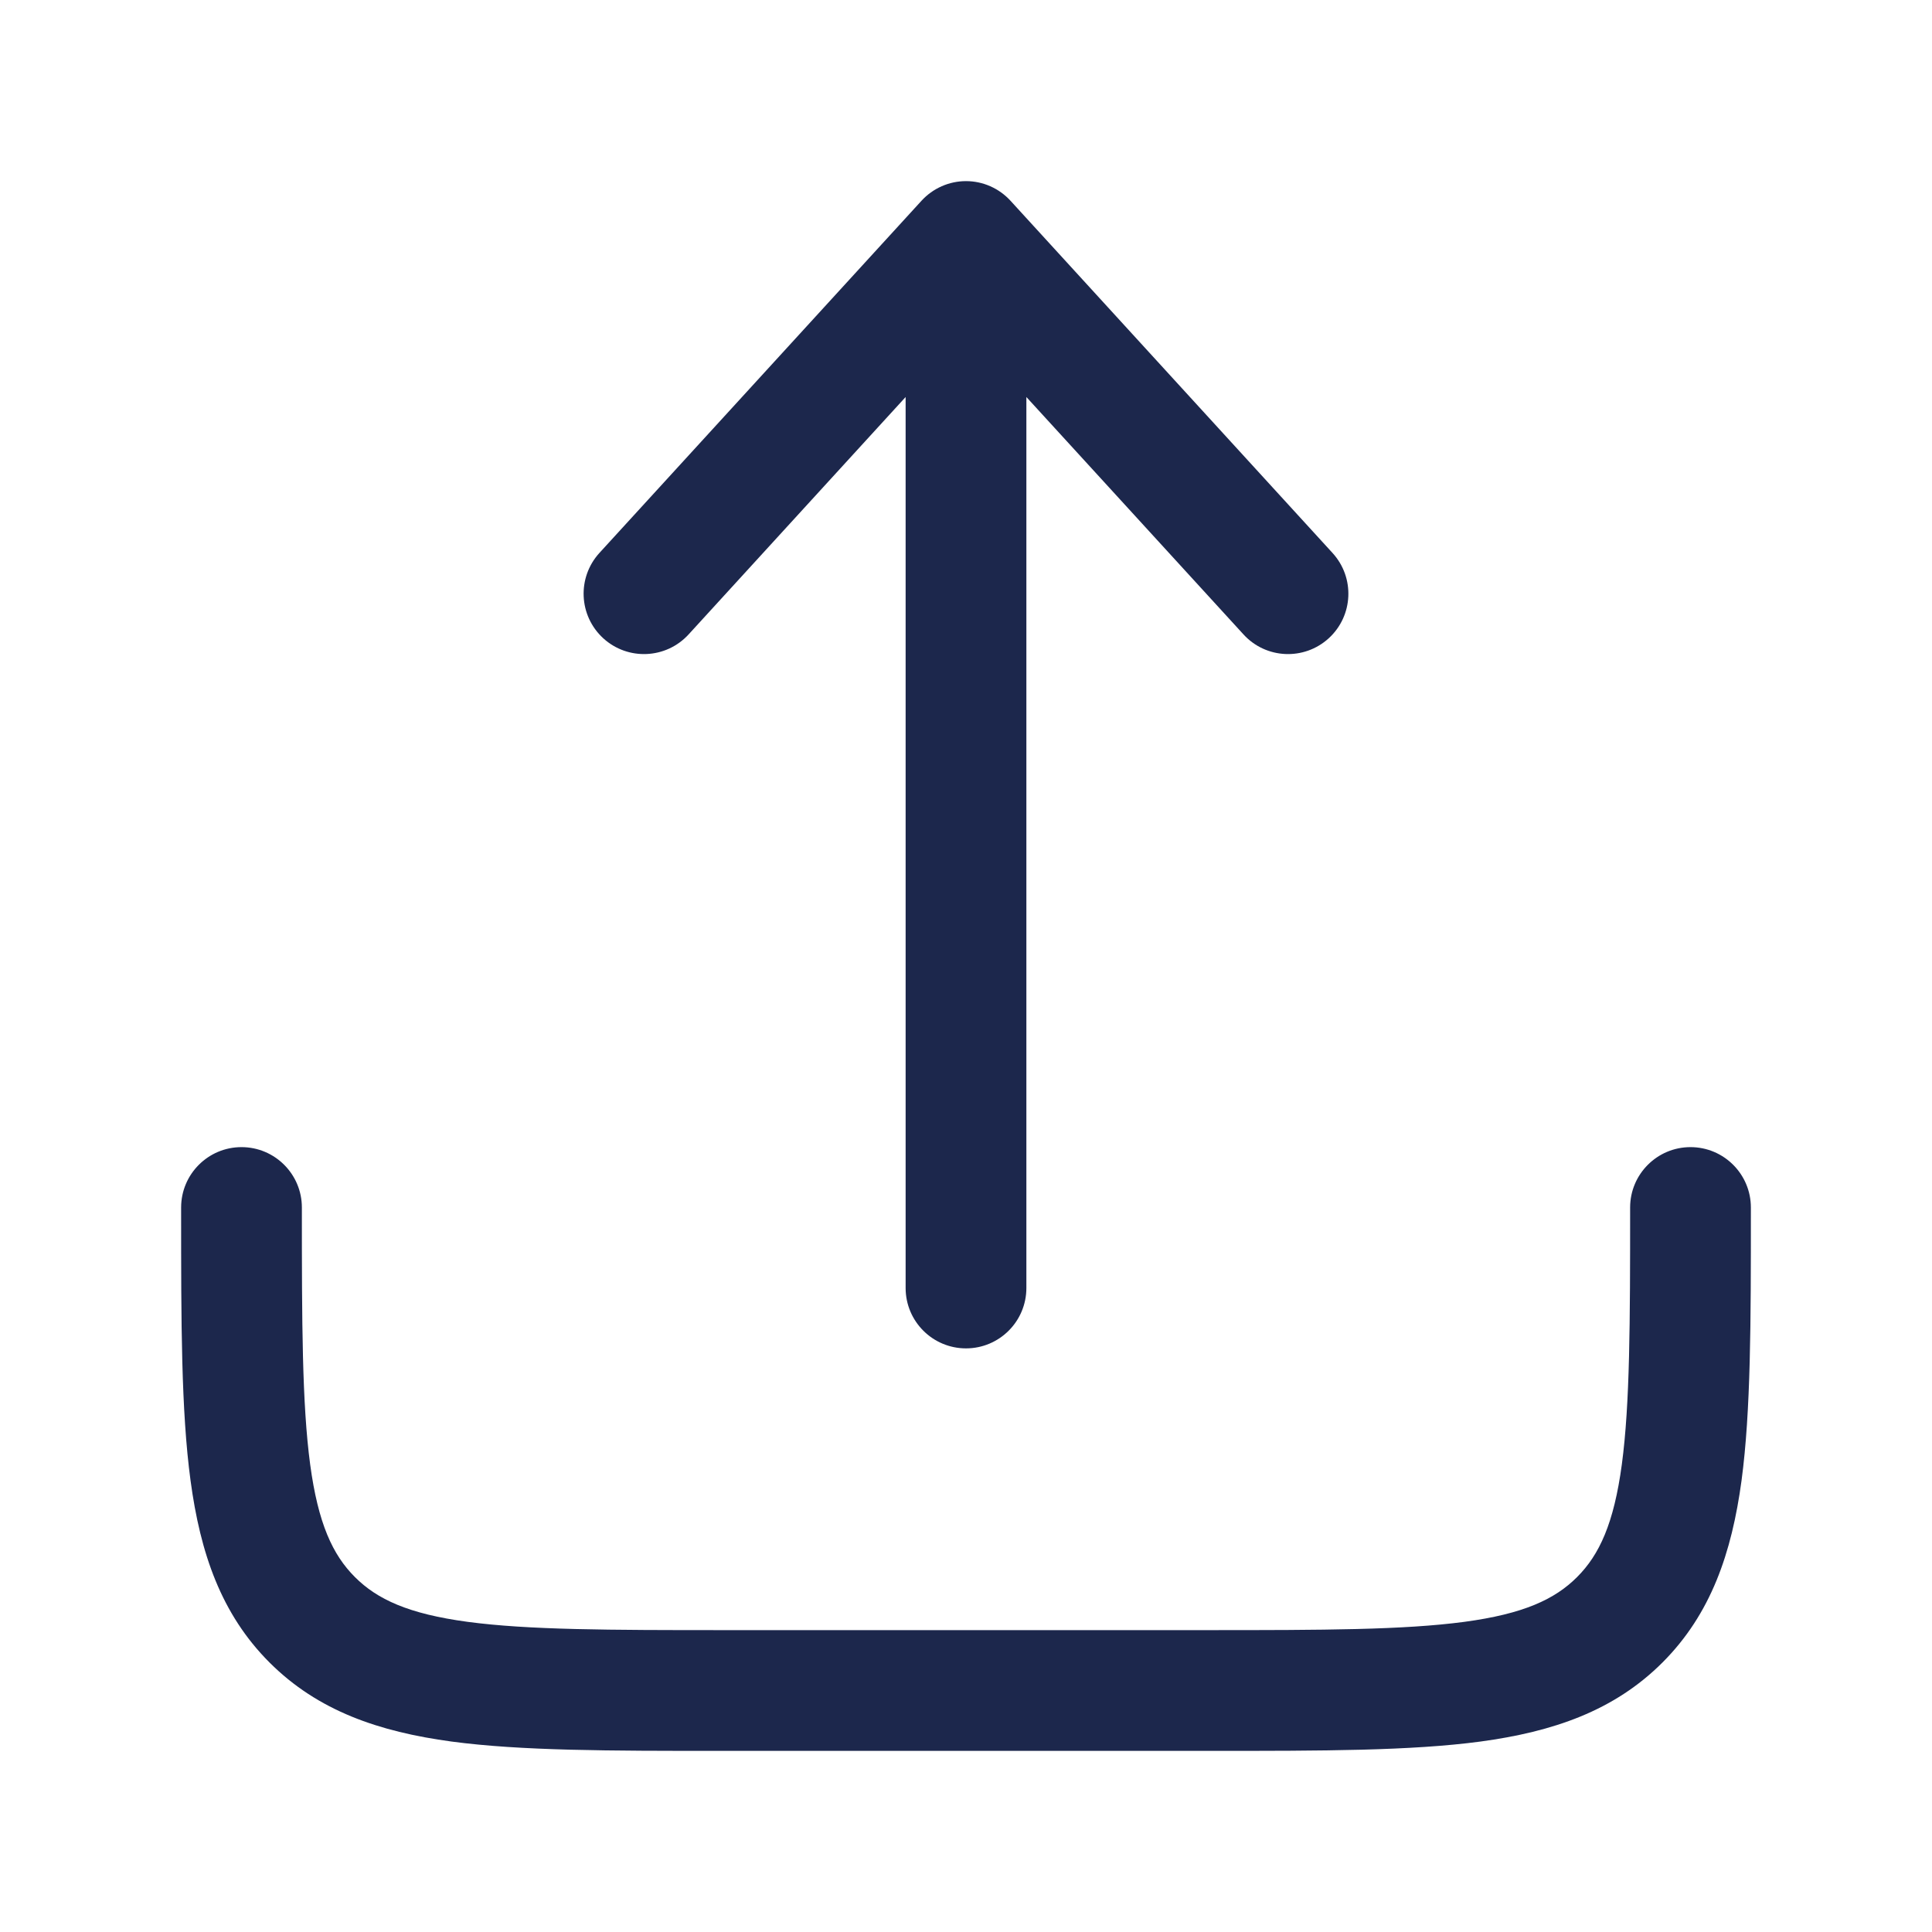
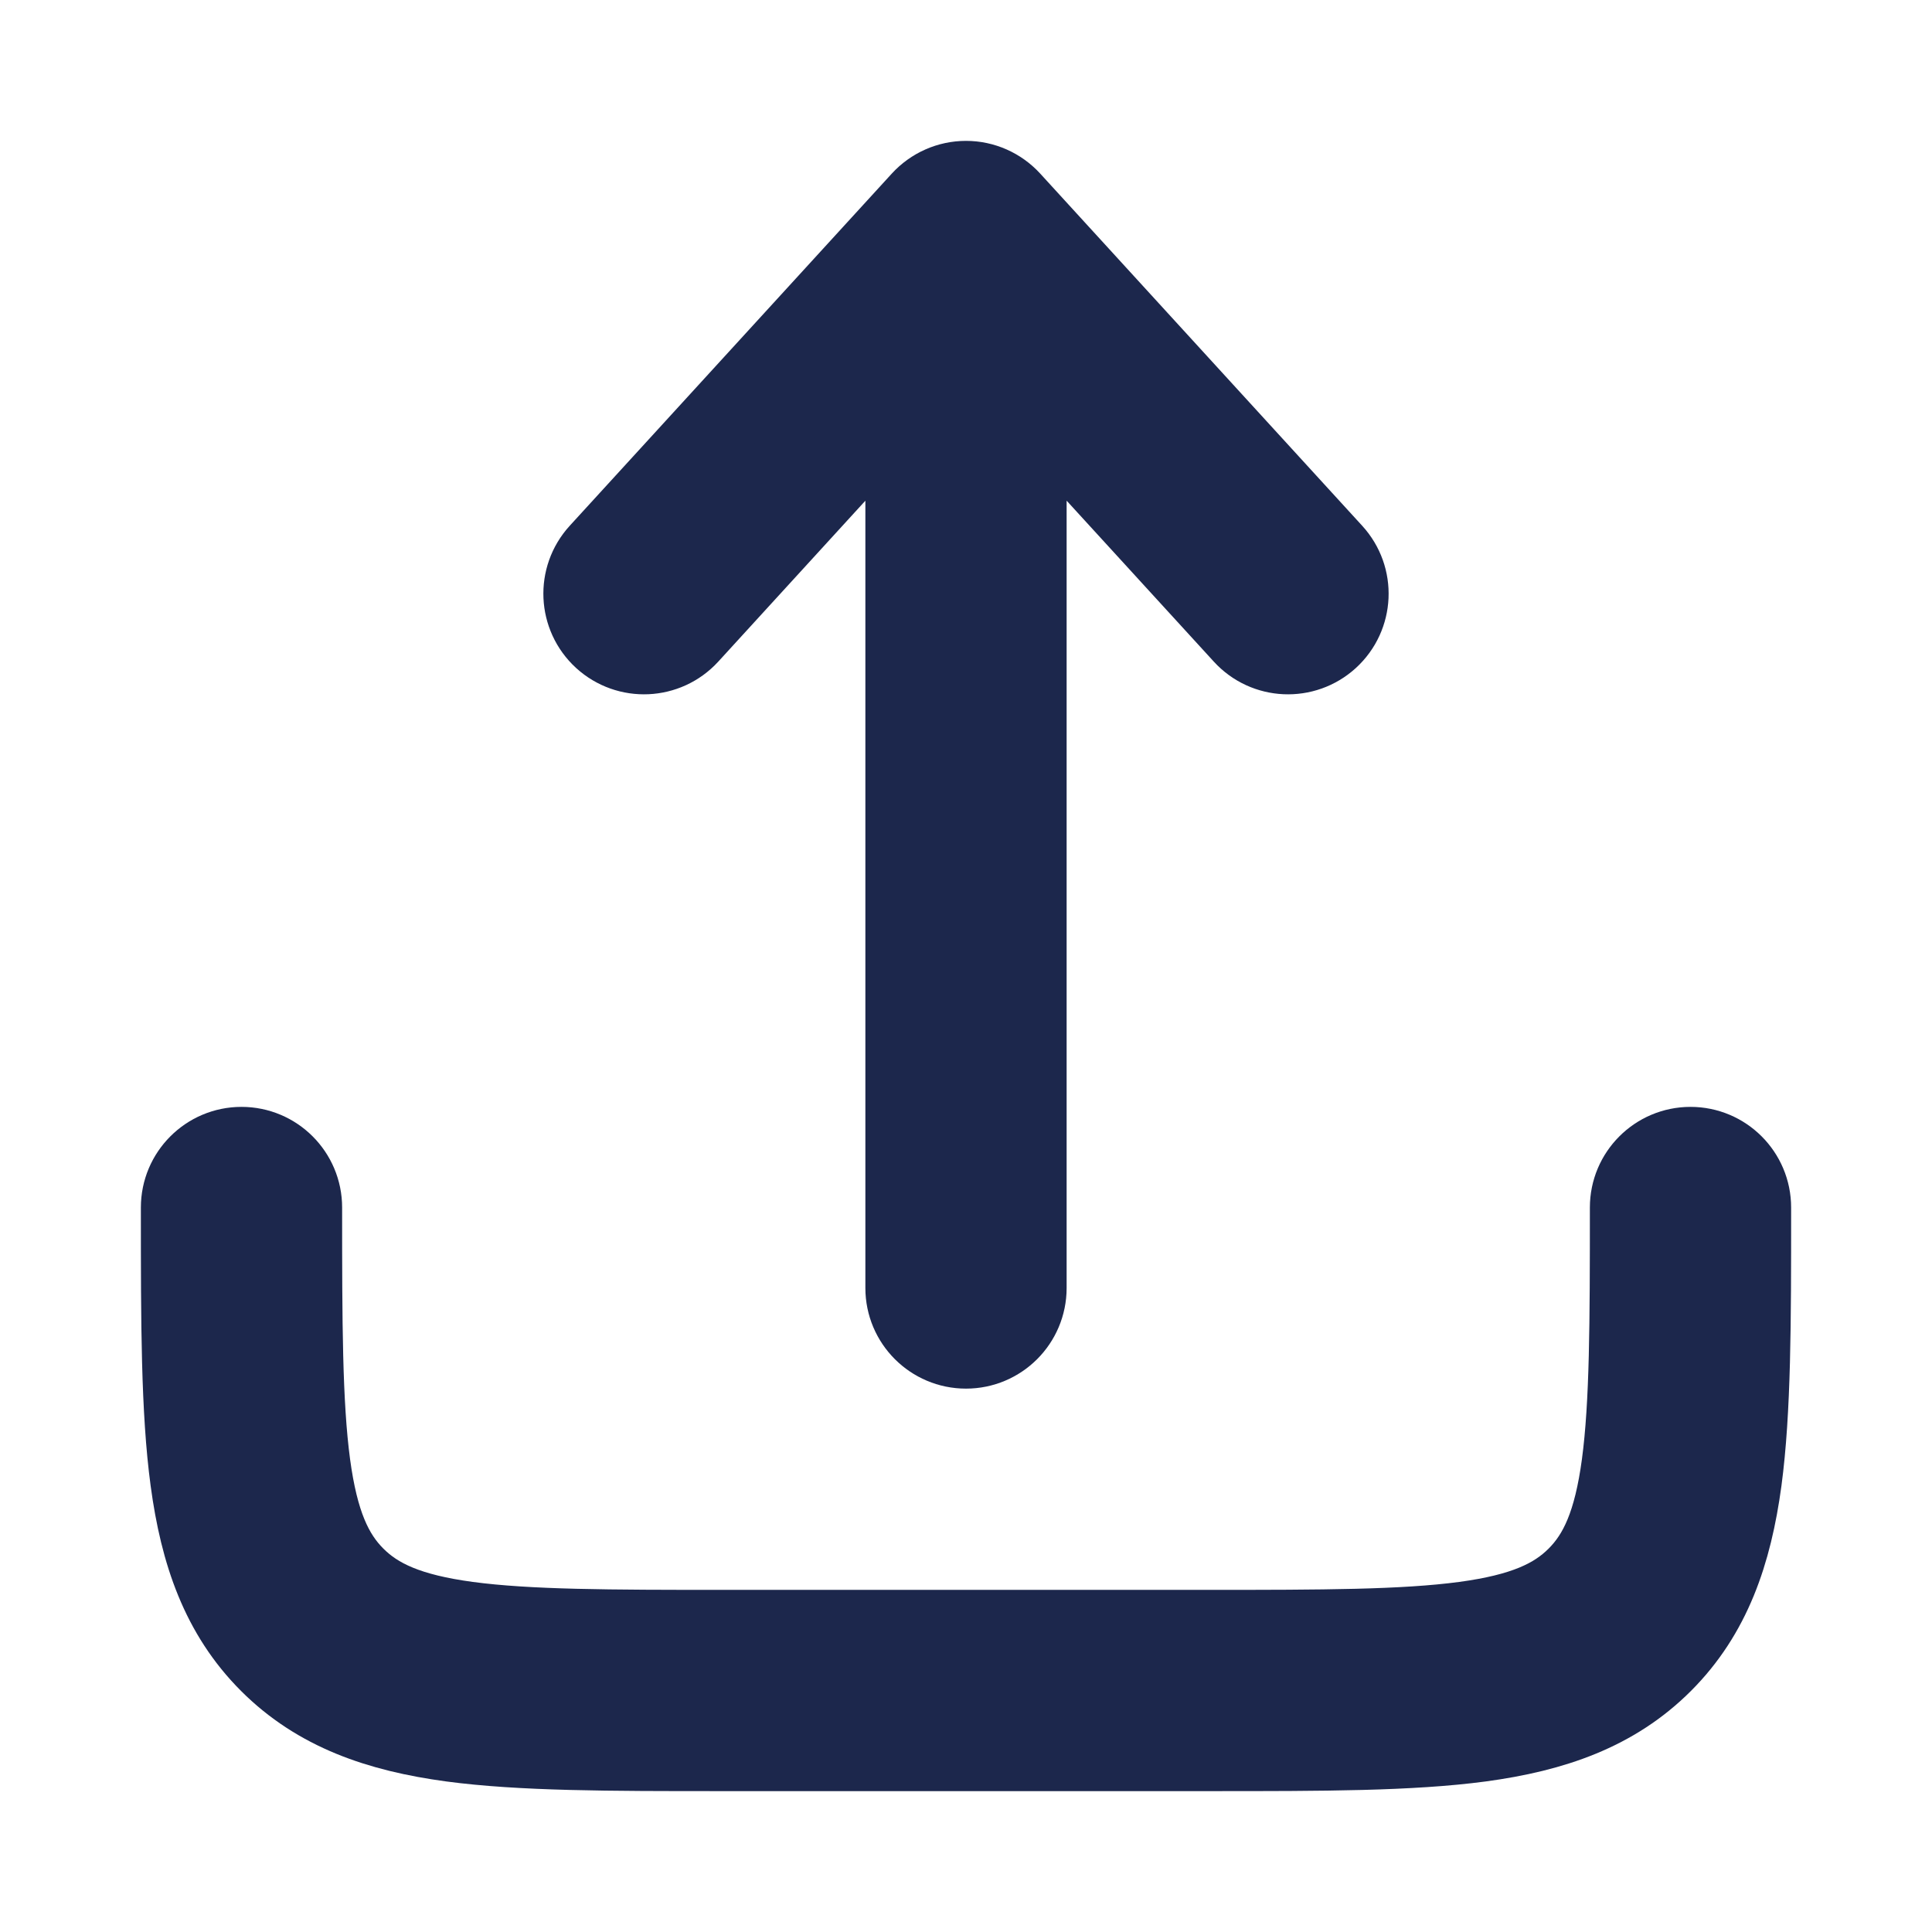
<svg xmlns="http://www.w3.org/2000/svg" width="800px" height="800px" viewBox="0 0 24 24" fill="none">
-   <path d="M12.553 2.494C12.411 2.339 12.211 2.25 12 2.25C11.789 2.25 11.589 2.339 11.447 2.494L7.446 6.869C7.167 7.175 7.188 7.649 7.494 7.929C7.8 8.208 8.274 8.187 8.554 7.881L11.25 4.932V16C11.25 16.414 11.586 16.75 12 16.75C12.414 16.75 12.75 16.414 12.75 16V4.932L15.447 7.881C15.726 8.187 16.2 8.208 16.506 7.929C16.812 7.649 16.833 7.175 16.553 6.869L12.553 2.494Z" fill="#1C274C" />
-   <path d="M3.75 15C3.75 14.586 3.414 14.25 3 14.25C2.586 14.25 2.25 14.586 2.25 15V15.055C2.25 16.422 2.25 17.525 2.367 18.392C2.488 19.292 2.746 20.05 3.348 20.652C3.95 21.254 4.708 21.512 5.608 21.634C6.475 21.75 7.578 21.75 8.945 21.75H15.055C16.422 21.75 17.525 21.75 18.392 21.634C19.292 21.512 20.05 21.254 20.652 20.652C21.254 20.05 21.512 19.292 21.634 18.392C21.75 17.525 21.75 16.422 21.75 15.055V15C21.75 14.586 21.414 14.25 21 14.25C20.586 14.25 20.25 14.586 20.25 15C20.25 16.435 20.248 17.436 20.147 18.192C20.048 18.926 19.868 19.314 19.591 19.591C19.314 19.868 18.926 20.048 18.192 20.147C17.436 20.248 16.435 20.25 15 20.25H9C7.565 20.25 6.563 20.248 5.808 20.147C5.074 20.048 4.686 19.868 4.409 19.591C4.132 19.314 3.952 18.926 3.853 18.192C3.752 17.436 3.75 16.435 3.75 15Z" fill="#1C274C" />
+   <path d="M12.553 2.494C12.411 2.339 12.211 2.25 12 2.25C11.789 2.25 11.589 2.339 11.447 2.494L7.446 6.869C7.167 7.175 7.188 7.649 7.494 7.929C7.8 8.208 8.274 8.187 8.554 7.881L11.25 4.932V16C11.25 16.414 11.586 16.75 12 16.75C12.414 16.75 12.75 16.414 12.75 16V4.932L15.447 7.881C15.726 8.187 16.2 8.208 16.506 7.929C16.812 7.649 16.833 7.175 16.553 6.869L12.553 2.494Z" fill="#1C274C" stroke="#1C274C" stroke-width="1.0" stroke-linejoin="round" />
+   <path d="M3.75 15C3.75 14.586 3.414 14.25 3 14.25C2.586 14.25 2.25 14.586 2.25 15V15.055C2.25 16.422 2.25 17.525 2.367 18.392C2.488 19.292 2.746 20.05 3.348 20.652C3.95 21.254 4.708 21.512 5.608 21.634C6.475 21.75 7.578 21.75 8.945 21.75H15.055C16.422 21.75 17.525 21.75 18.392 21.634C19.292 21.512 20.05 21.254 20.652 20.652C21.254 20.05 21.512 19.292 21.634 18.392C21.75 17.525 21.75 16.422 21.75 15.055V15C21.75 14.586 21.414 14.25 21 14.25C20.586 14.25 20.25 14.586 20.25 15C20.25 16.435 20.248 17.436 20.147 18.192C20.048 18.926 19.868 19.314 19.591 19.591C19.314 19.868 18.926 20.048 18.192 20.147C17.436 20.248 16.435 20.25 15 20.25H9C7.565 20.25 6.563 20.248 5.808 20.147C5.074 20.048 4.686 19.868 4.409 19.591C4.132 19.314 3.952 18.926 3.853 18.192C3.752 17.436 3.75 16.435 3.75 15Z" fill="#1C274C" stroke="#1C274C" stroke-width="1.0" stroke-linejoin="round" />
</svg>
